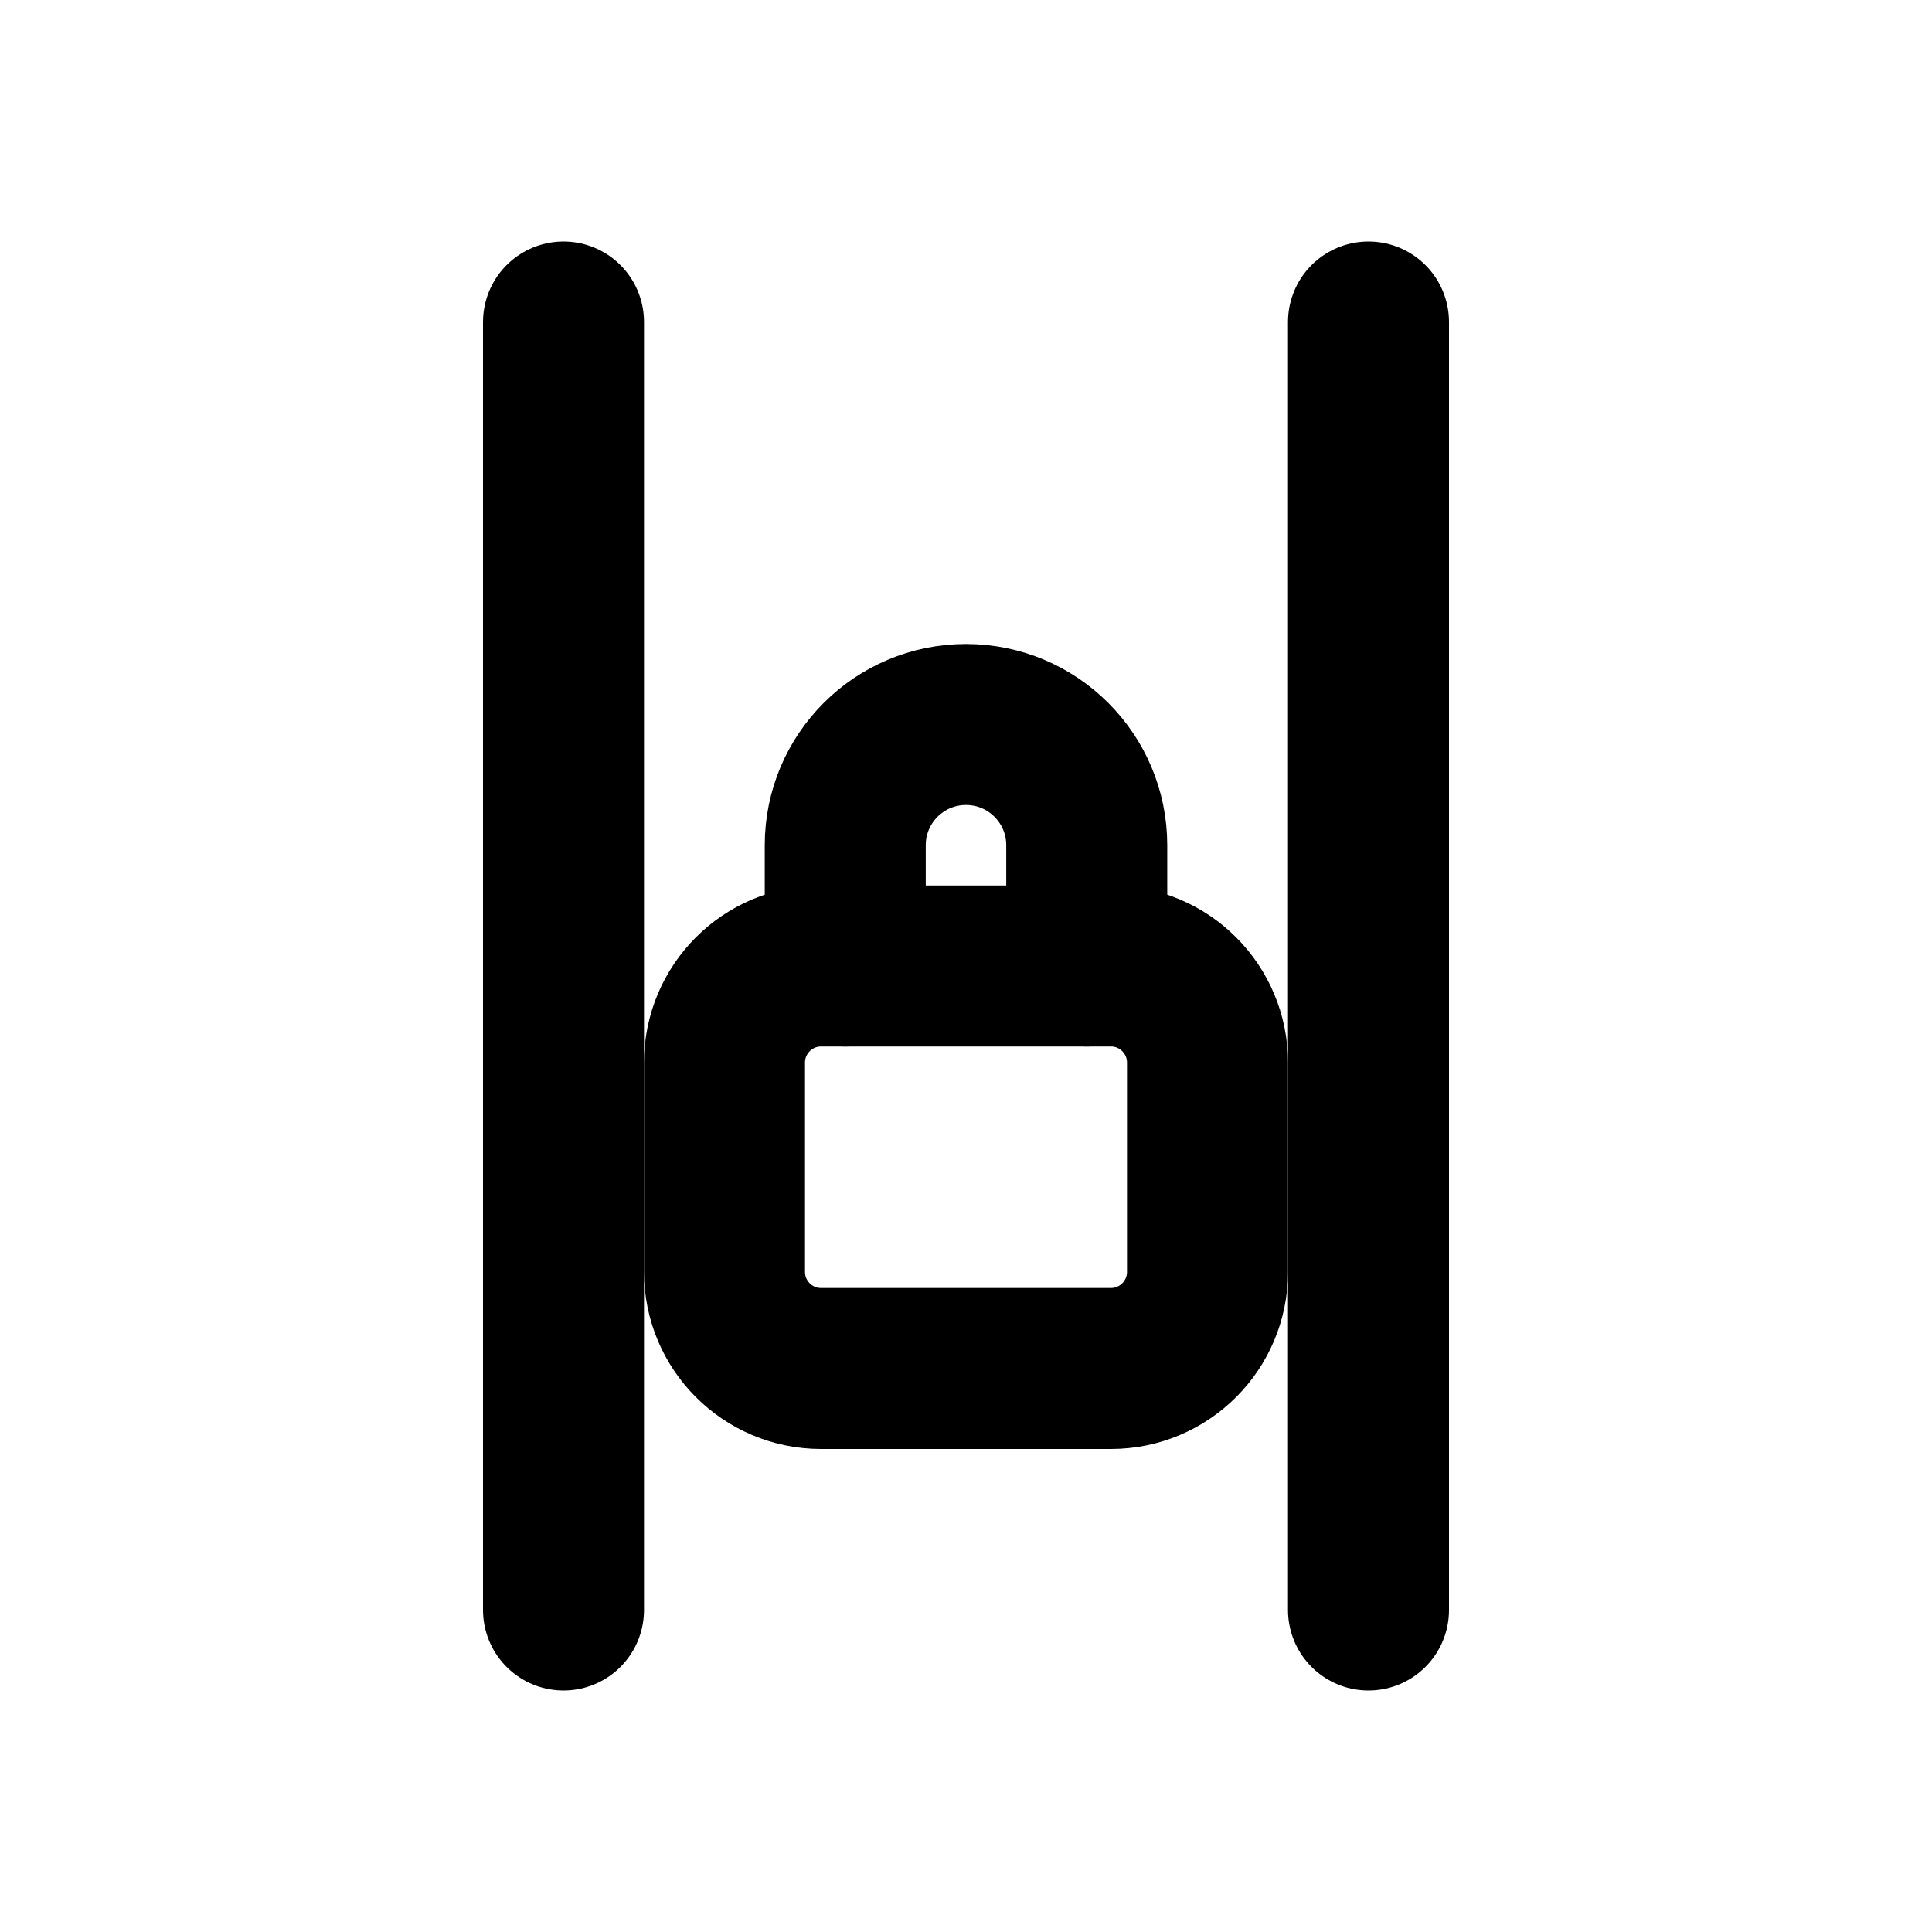
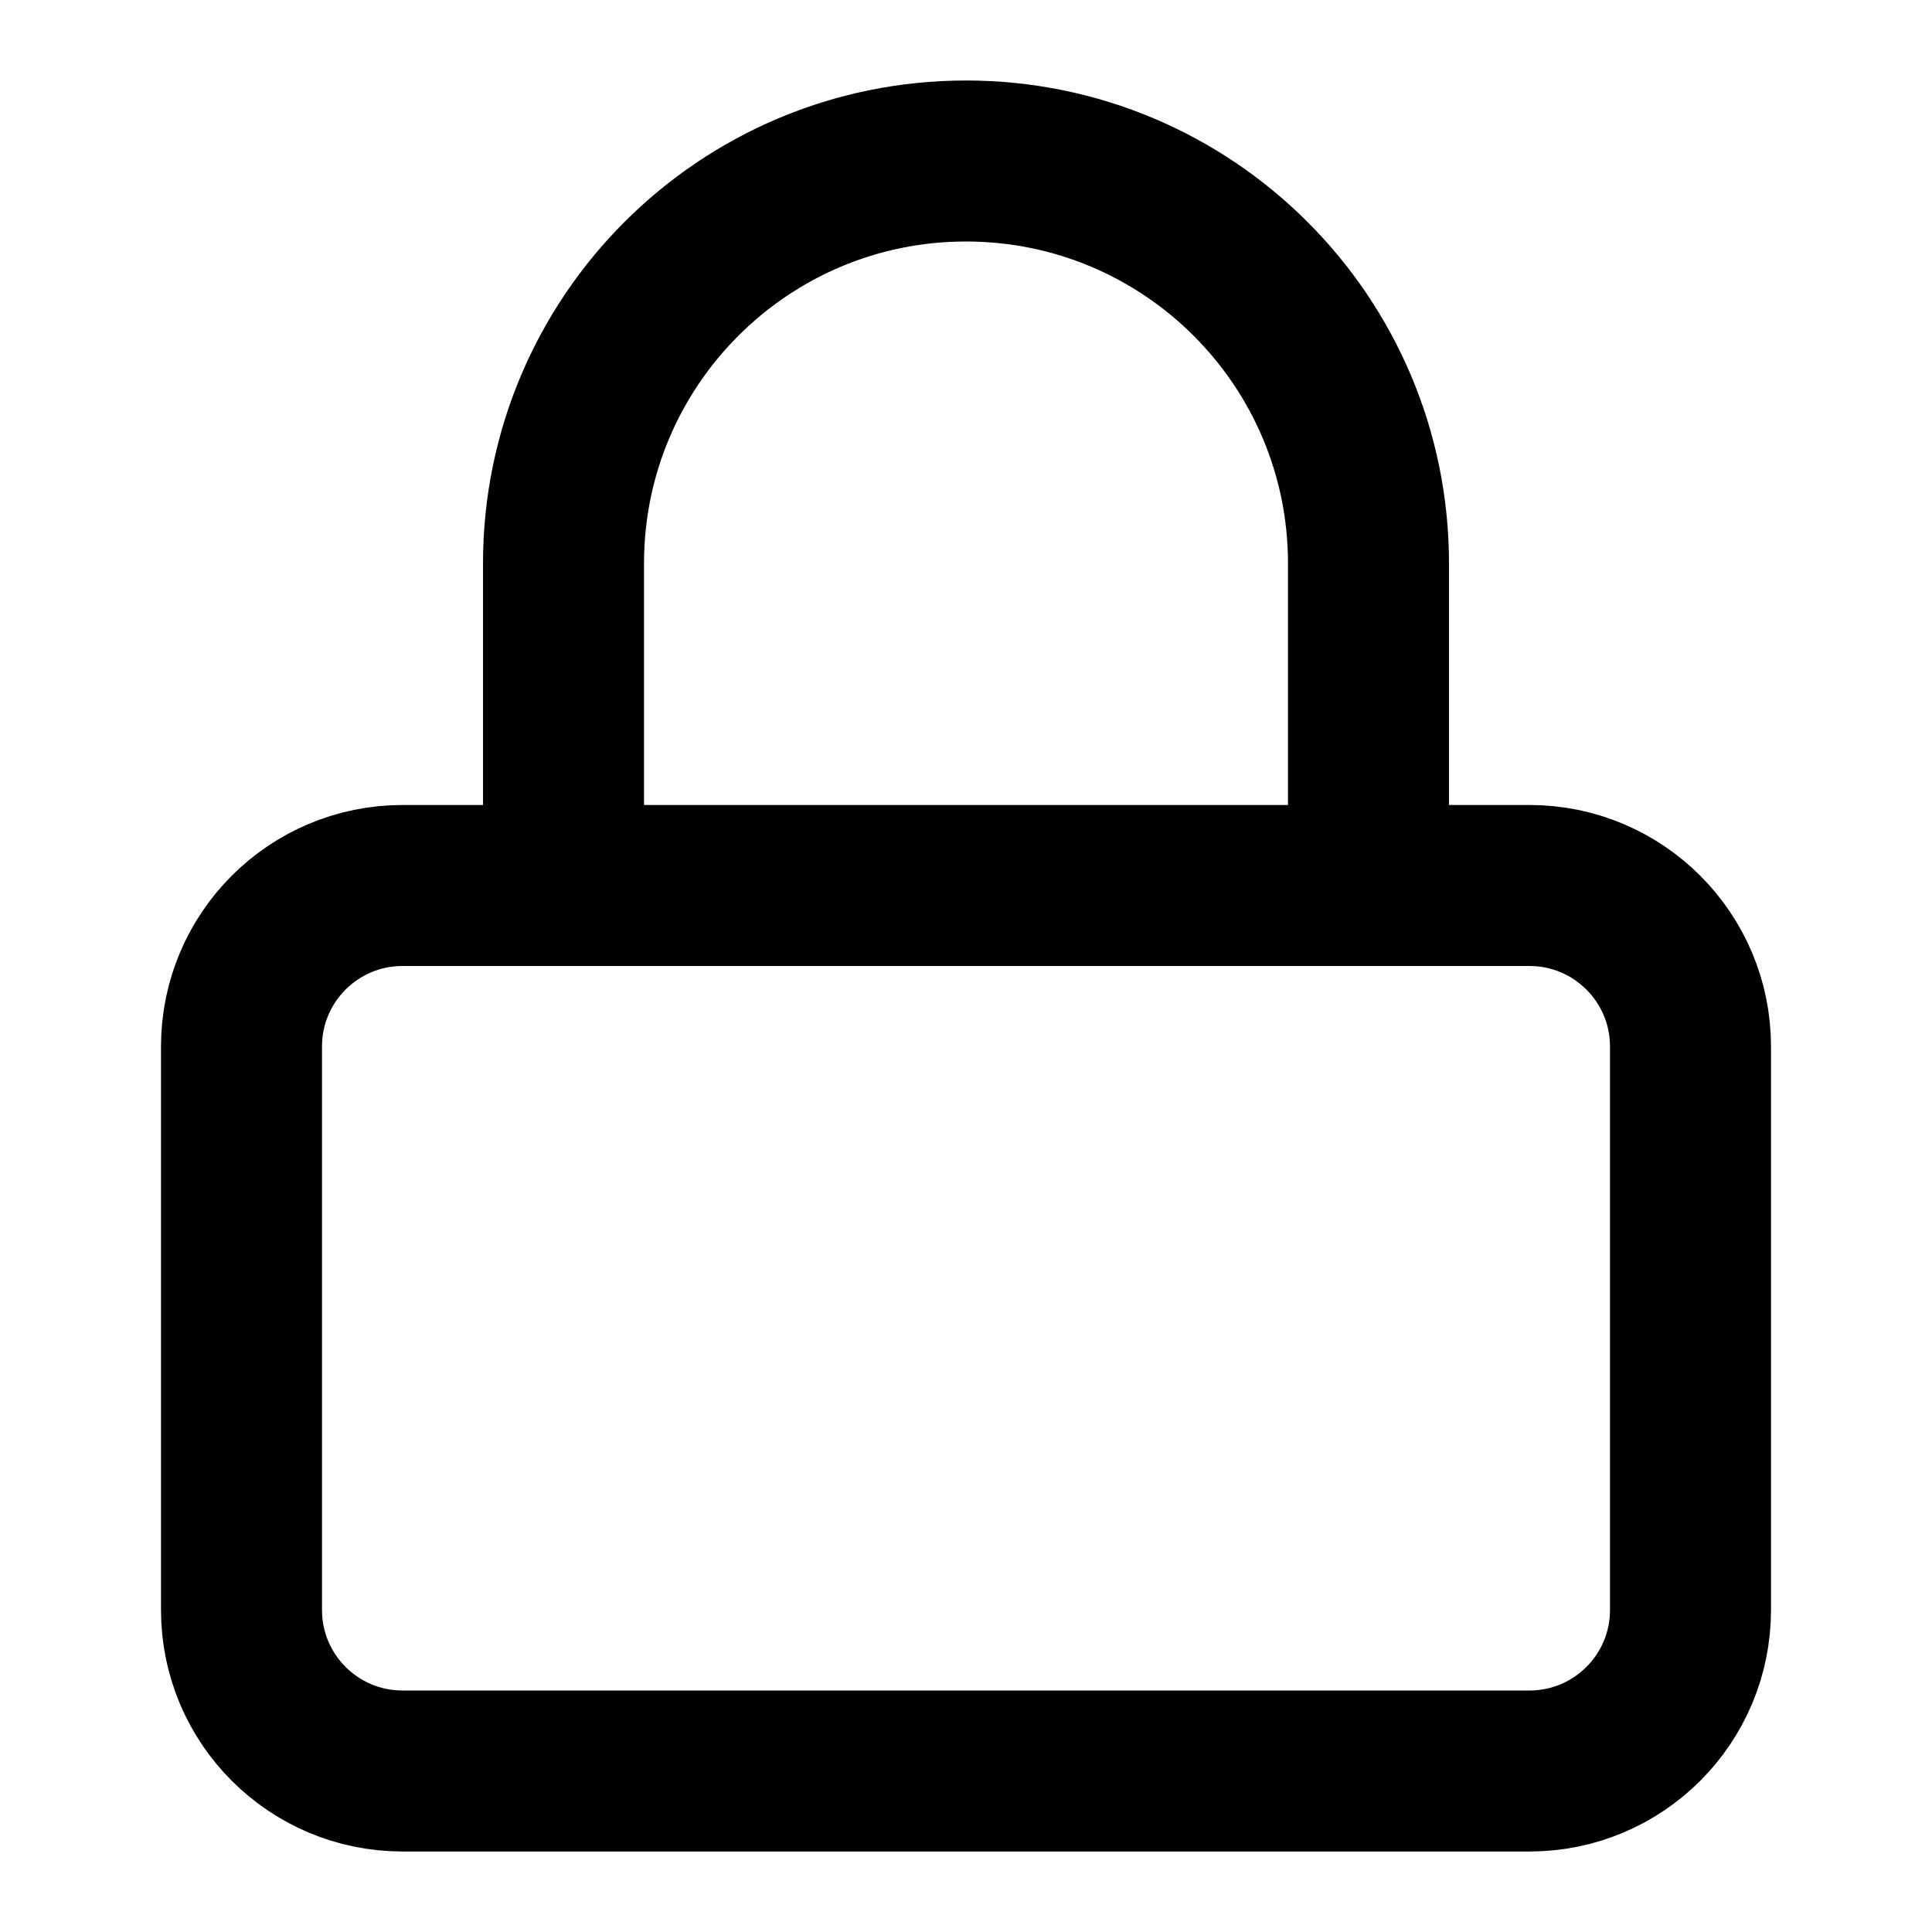
- <svg xmlns="http://www.w3.org/2000/svg" width="24" height="24" viewBox="0 0 24 24" fill="none" stroke="currentColor" stroke-width="2" stroke-linecap="round" stroke-linejoin="round" class="lucide lucide-lock-separator">
-   <path d="M7 4v16" />
-   <path d="M17 4v16" />
-   <rect x="9" y="12" width="6" height="5" rx="1.2" />
-   <path d="M10.5 12v-1.5a1.5 1.5 0 0 1 3 0V12" />
+ <svg xmlns="http://www.w3.org/2000/svg" width="24" height="24" viewBox="0 0 24 24" fill="none" stroke="currentColor" stroke-width="2" stroke-linecap="round" stroke-linejoin="round" class="lucide lucide-lock-icon lucide-lock">
+   <rect width="18" height="11" x="3" y="11" rx="2" ry="2" />
+   <path d="M7 11V7a5 5 0 0 1 10 0v4" />
</svg>
